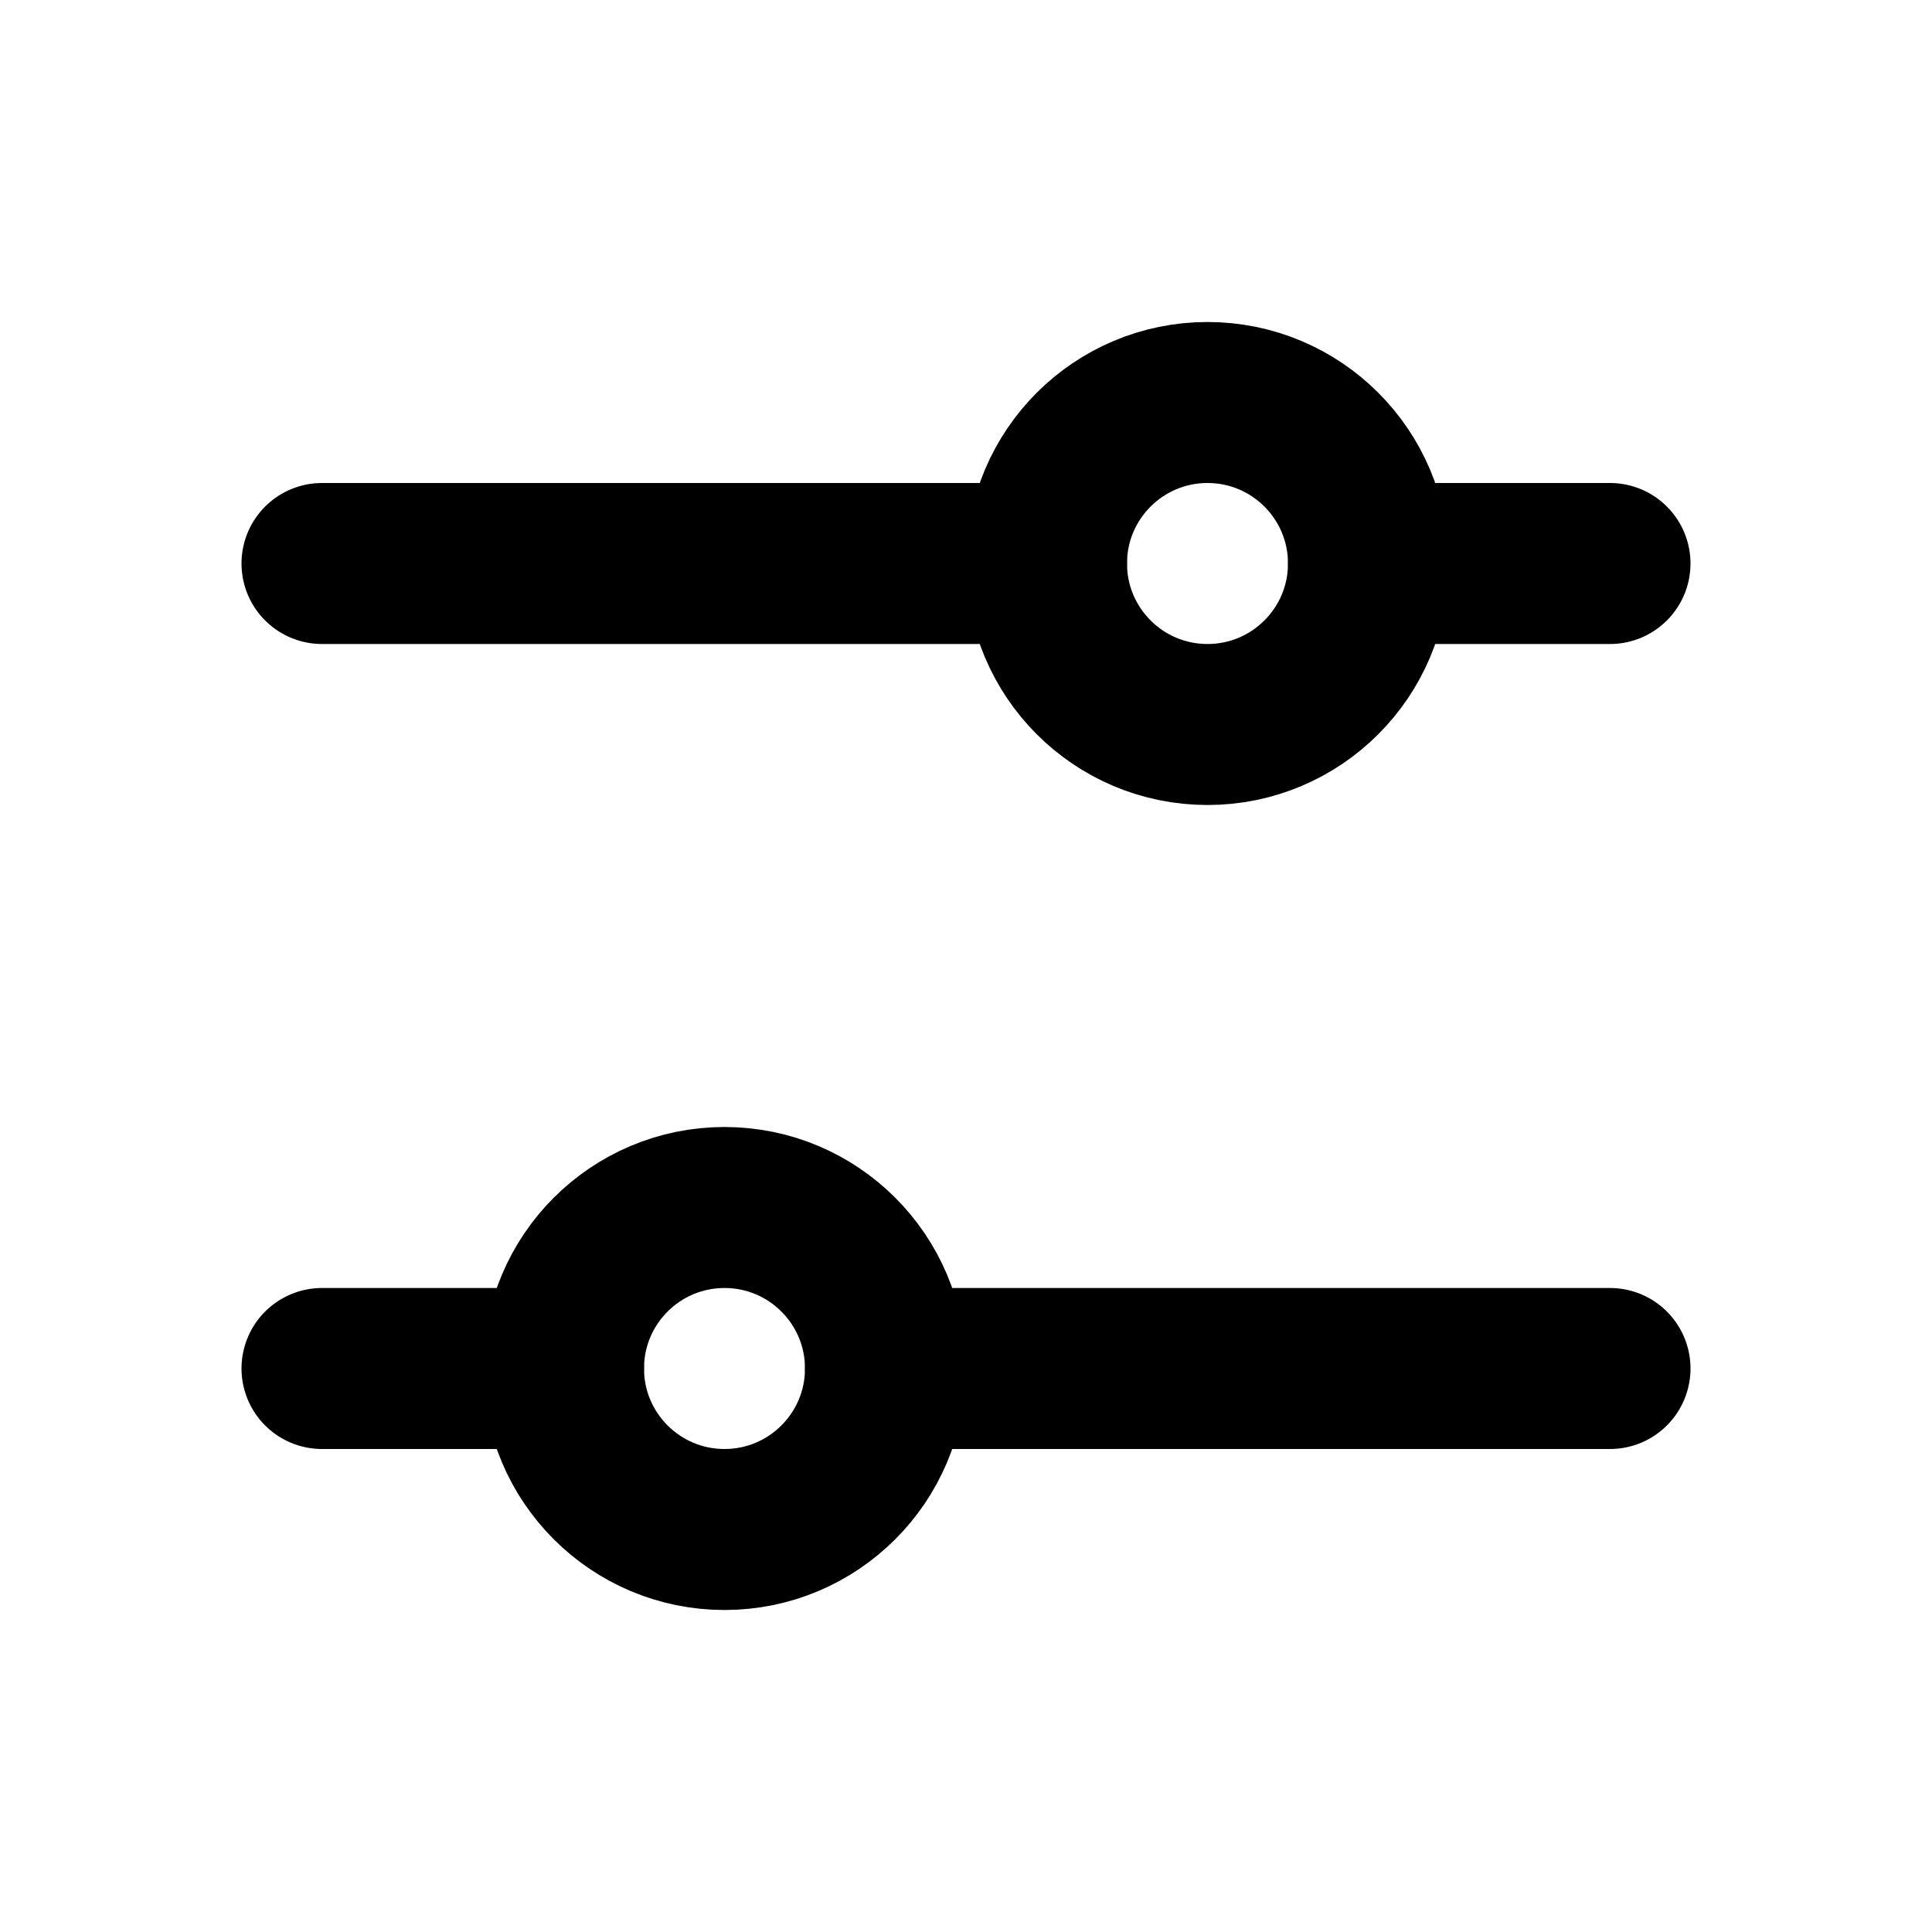
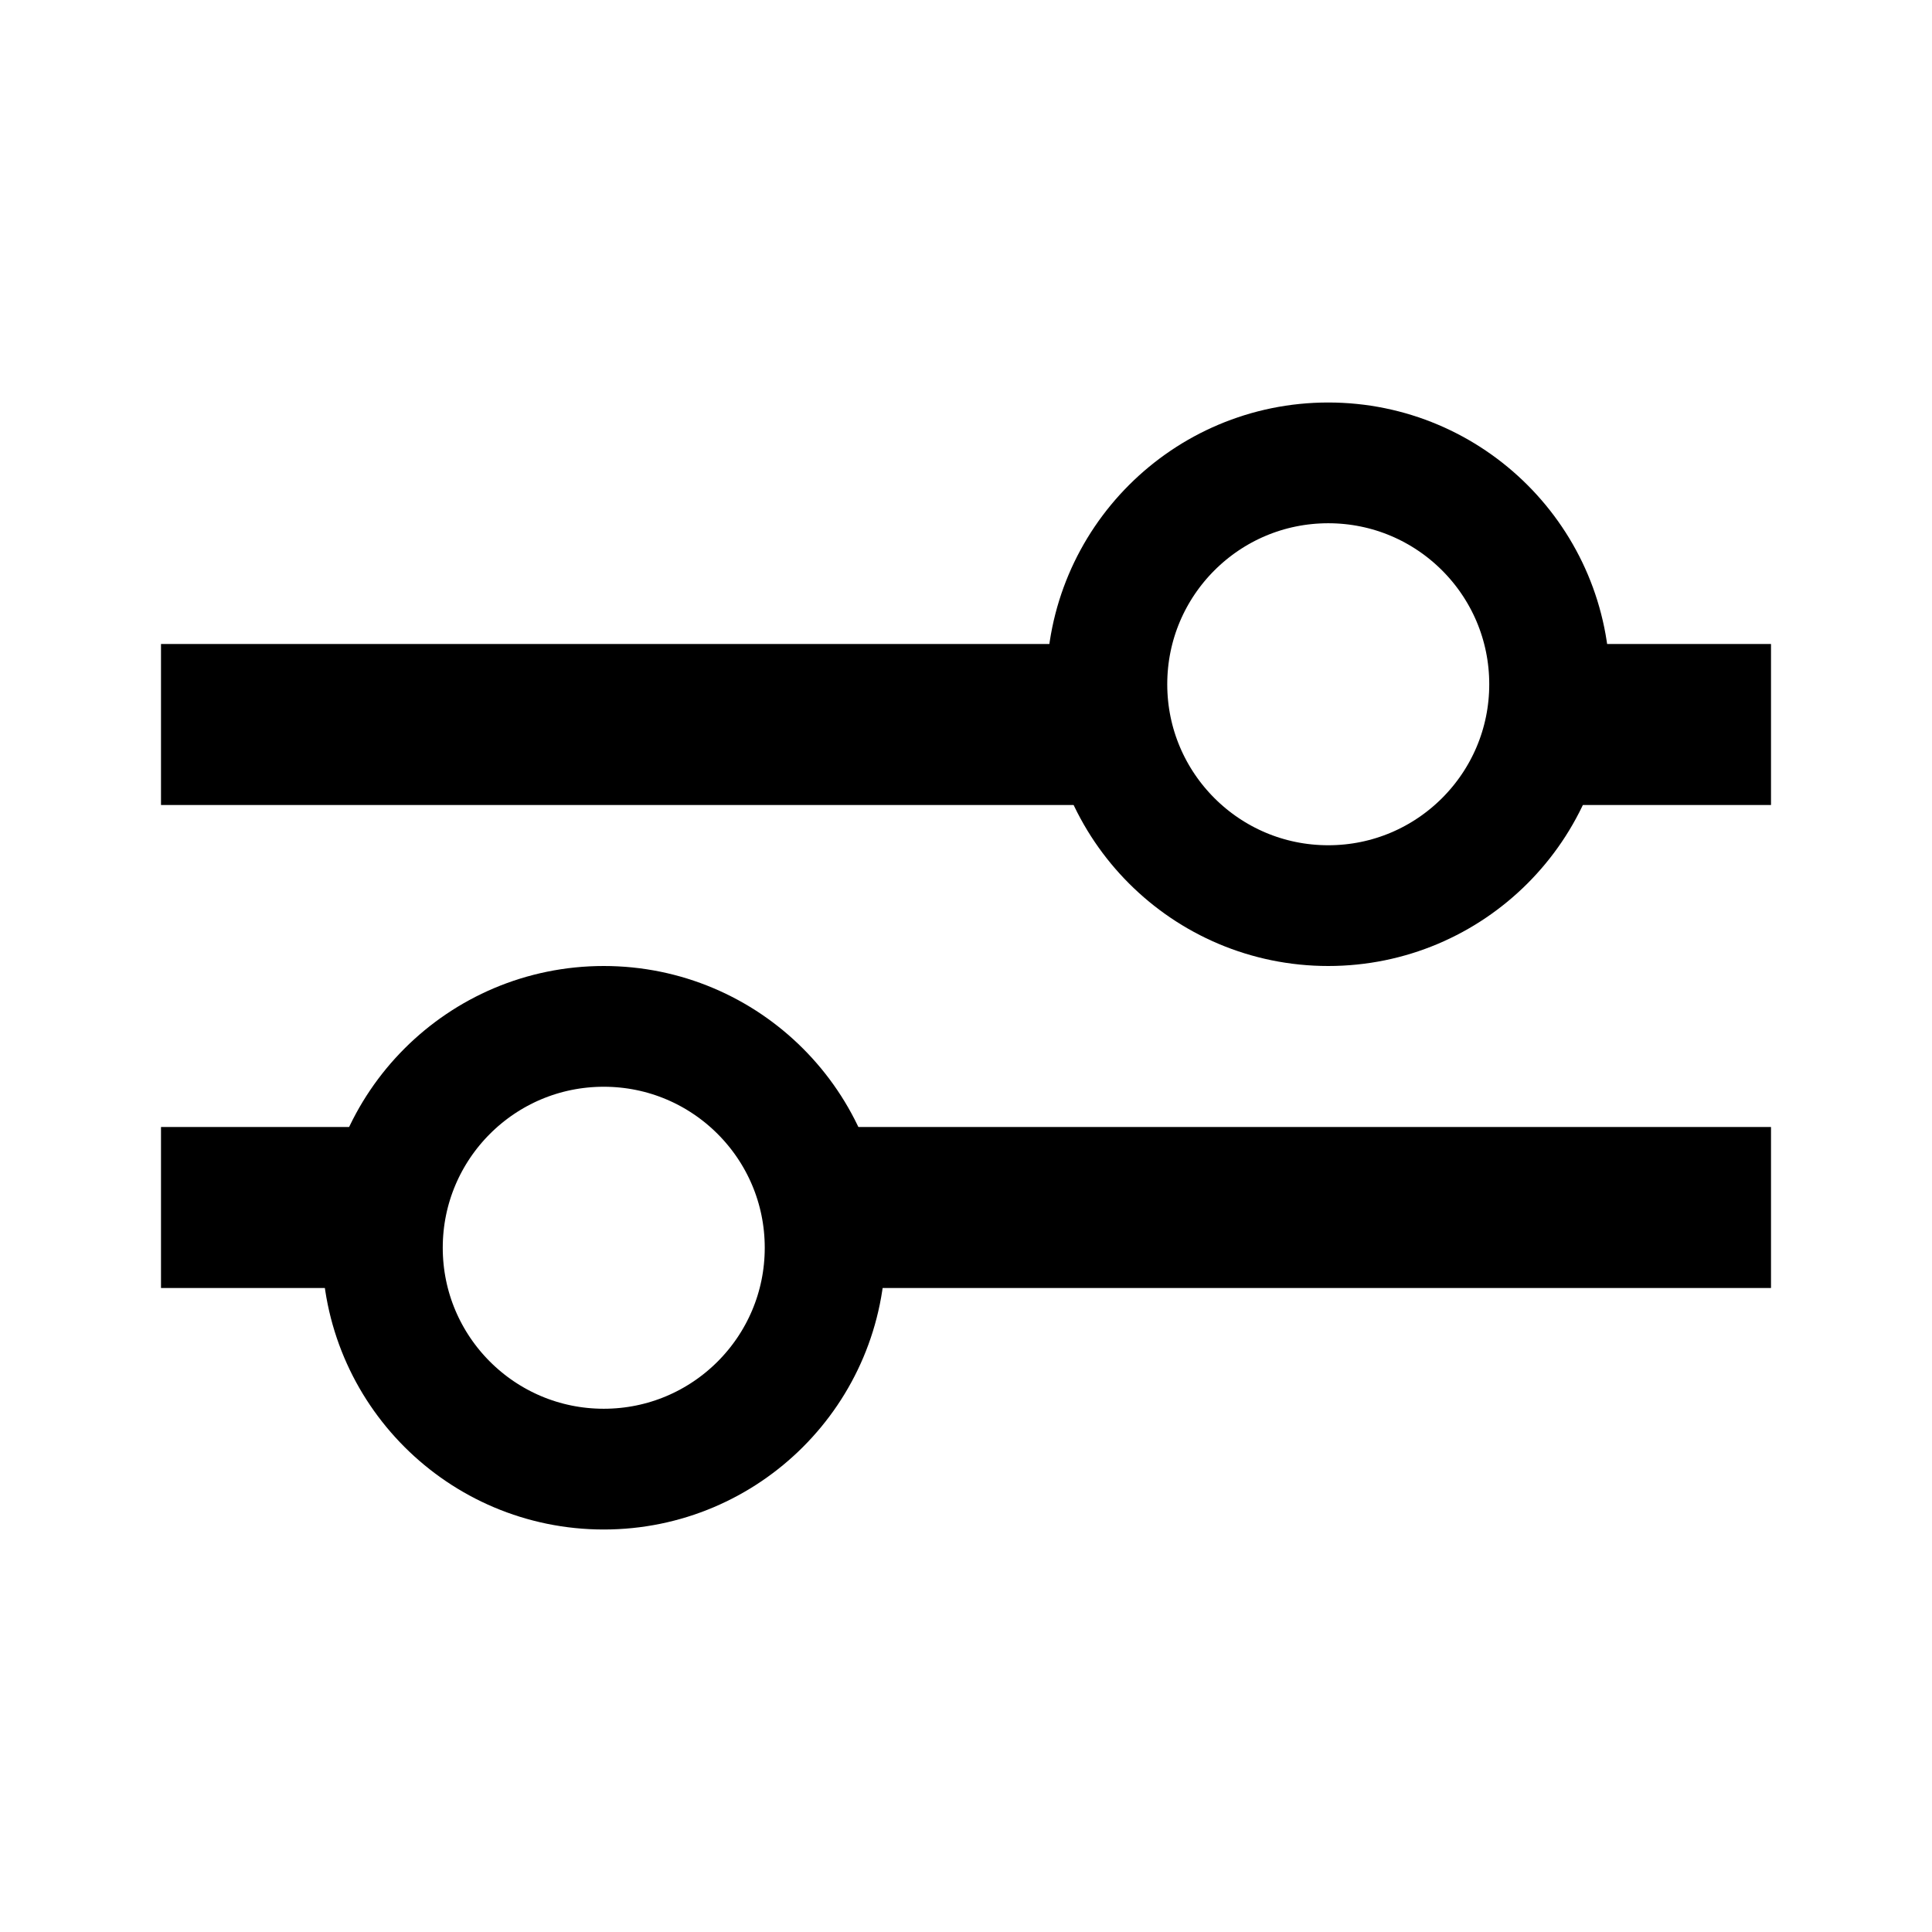
- <svg xmlns="http://www.w3.org/2000/svg" viewBox="0 0 24 24" fill="none" stroke="currentColor" stroke-width="2" stroke-linecap="round">
-   <path d="M4 7h9" />
-   <path d="M17 7h3" />
-   <circle cx="15" cy="7" r="2" />
-   <path d="M4 17h3" />
-   <path d="M11 17h9" />
-   <circle cx="9" cy="17" r="2" />
+ <svg xmlns="http://www.w3.org/2000/svg" width="24px" height="24px" viewBox="0 0 24 24" version="1.1">
+   <g id="settings" stroke="none" fill="none">
+     <line x1="11" y1="15" x2="21" y2="15" id="Line" stroke="#000000" stroke-width="2" stroke-linecap="square" />
+     <line x1="3" y1="15" x2="4" y2="15" id="Line-4" stroke="#000000" stroke-width="2" stroke-linecap="square" />
+     <line x1="3" y1="9" x2="13" y2="9" id="Line-2" stroke="#000000" stroke-width="2" stroke-linecap="square" />
+     <line x1="20" y1="9" x2="21" y2="9" id="Line-3" stroke="#000000" stroke-width="2" stroke-linecap="square" />
+     <circle id="Oval" stroke="#000000" stroke-width="1.5" cx="7.5" cy="15.5" r="2.75" />
+     <circle id="Oval-2" stroke="#000000" stroke-width="1.5" cx="16.5" cy="8.5" r="2.75" />
+   </g>
</svg>
